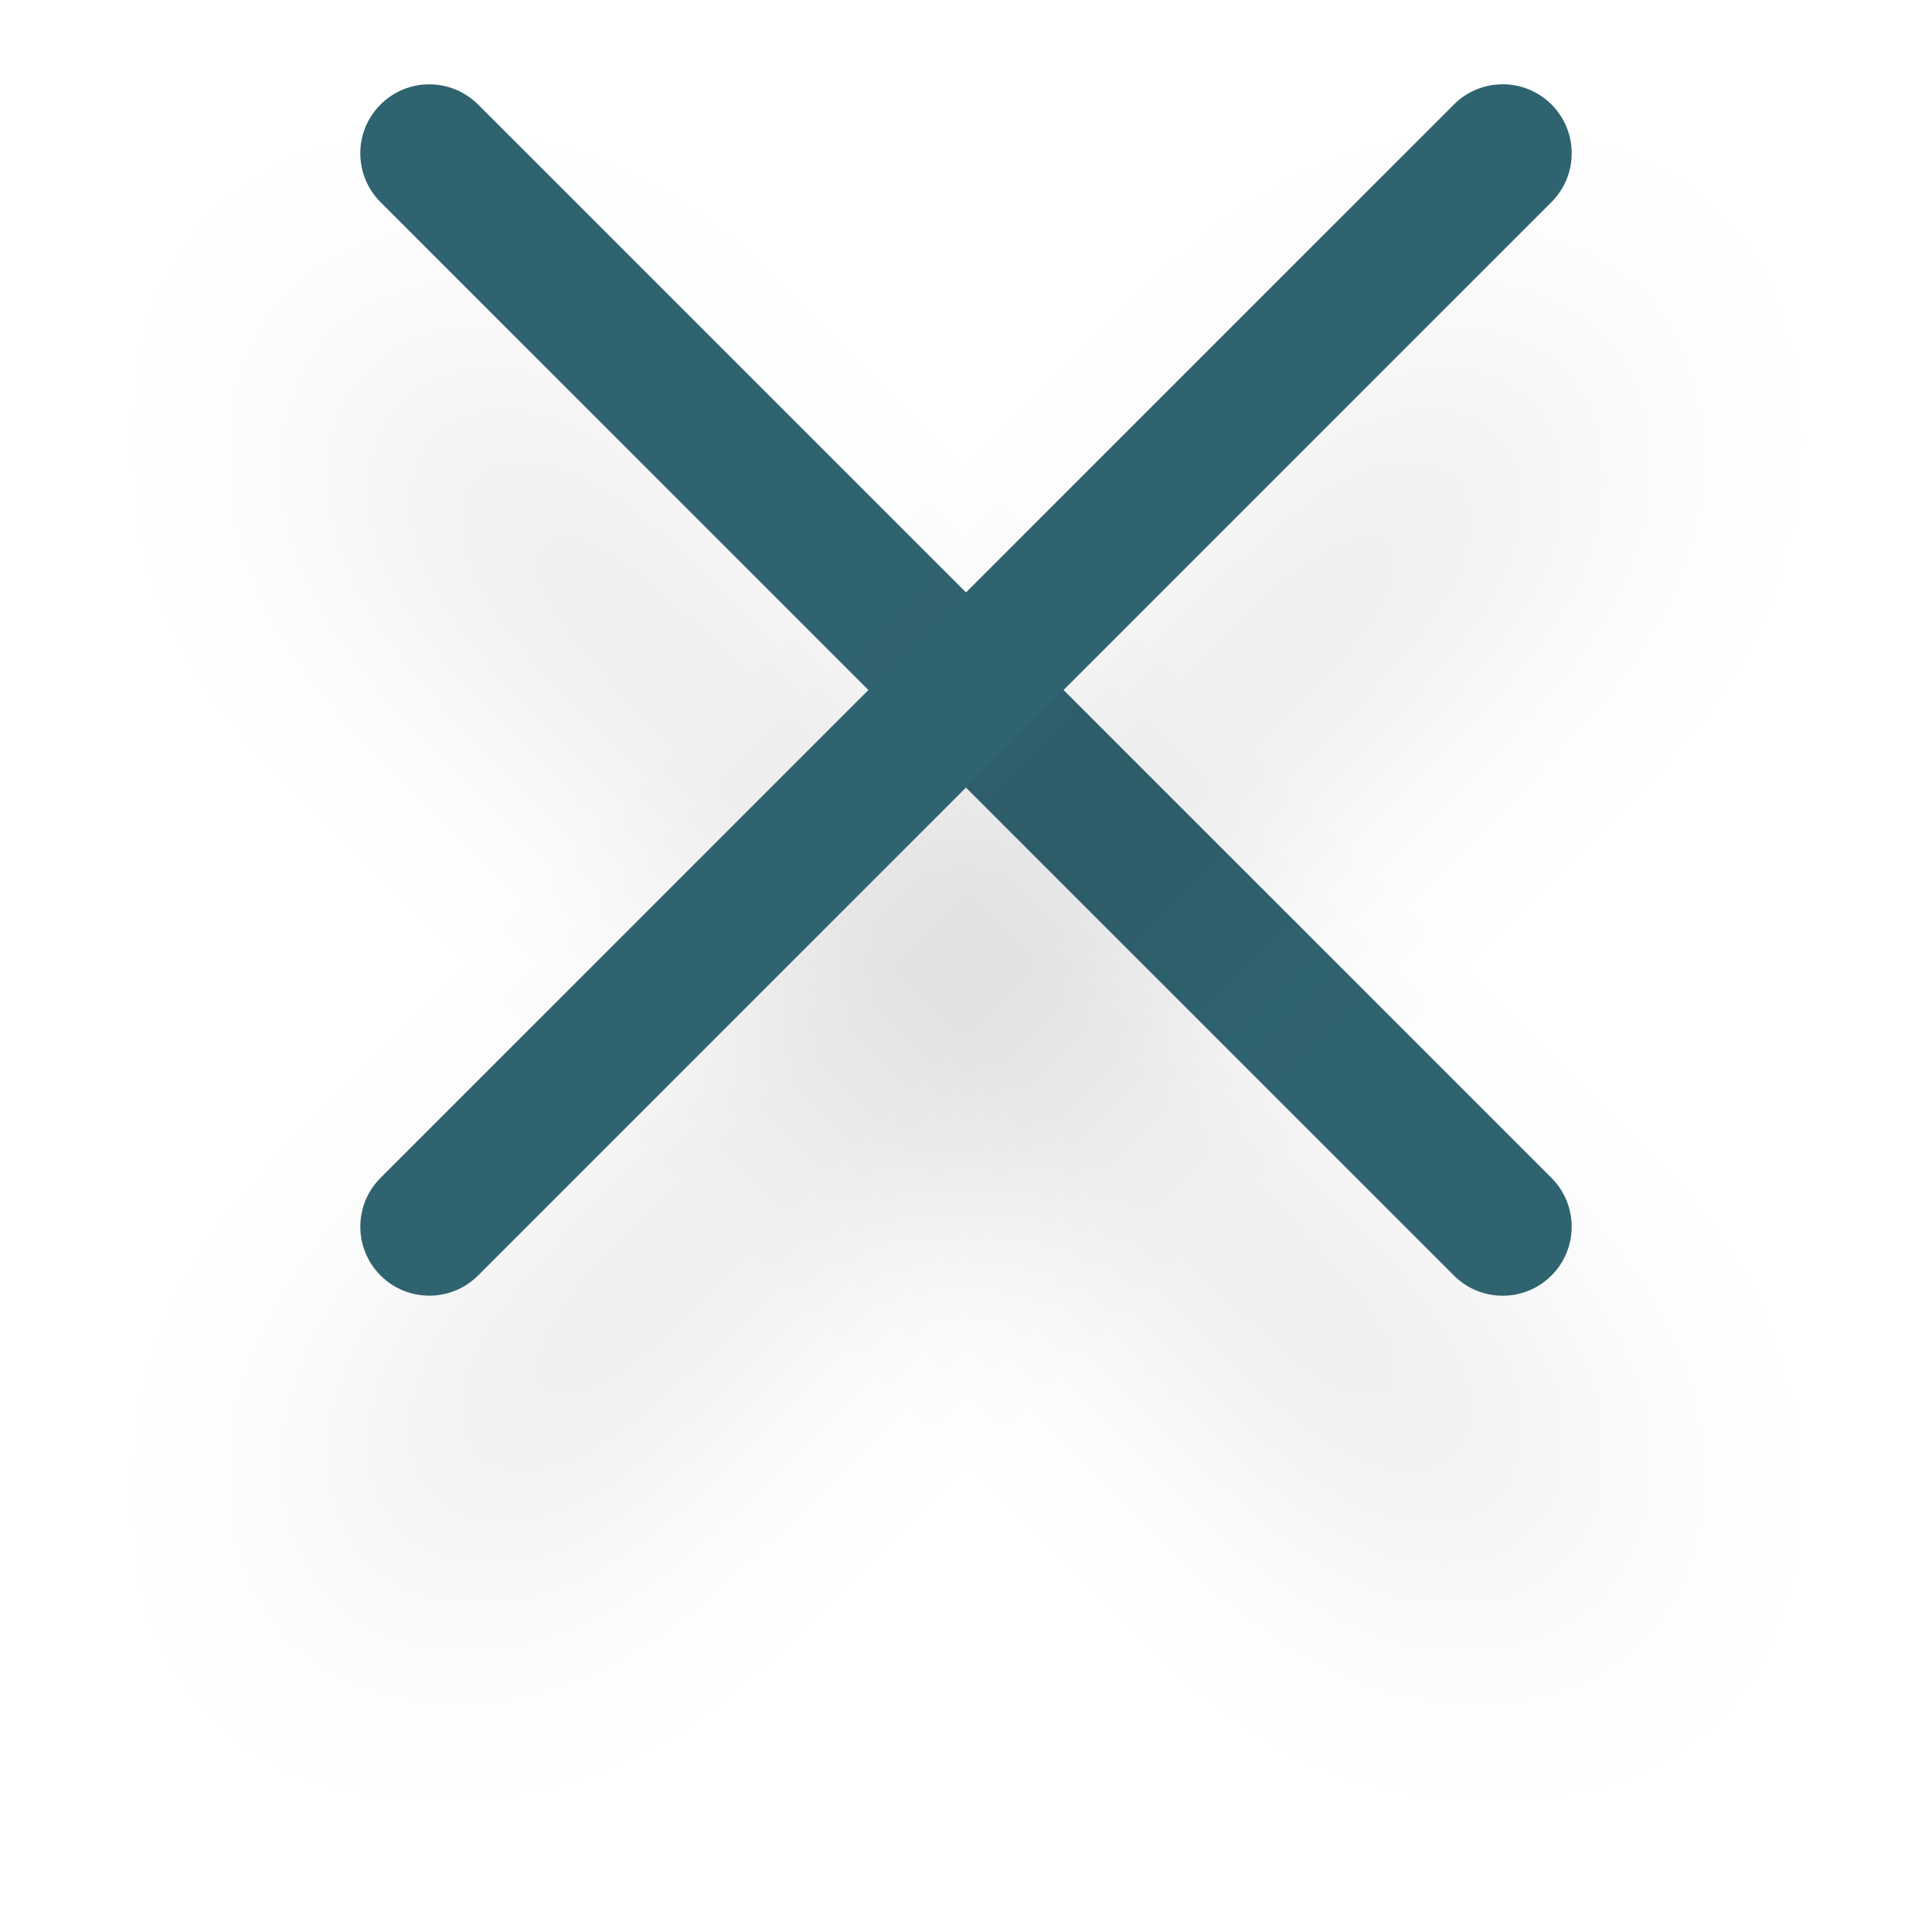
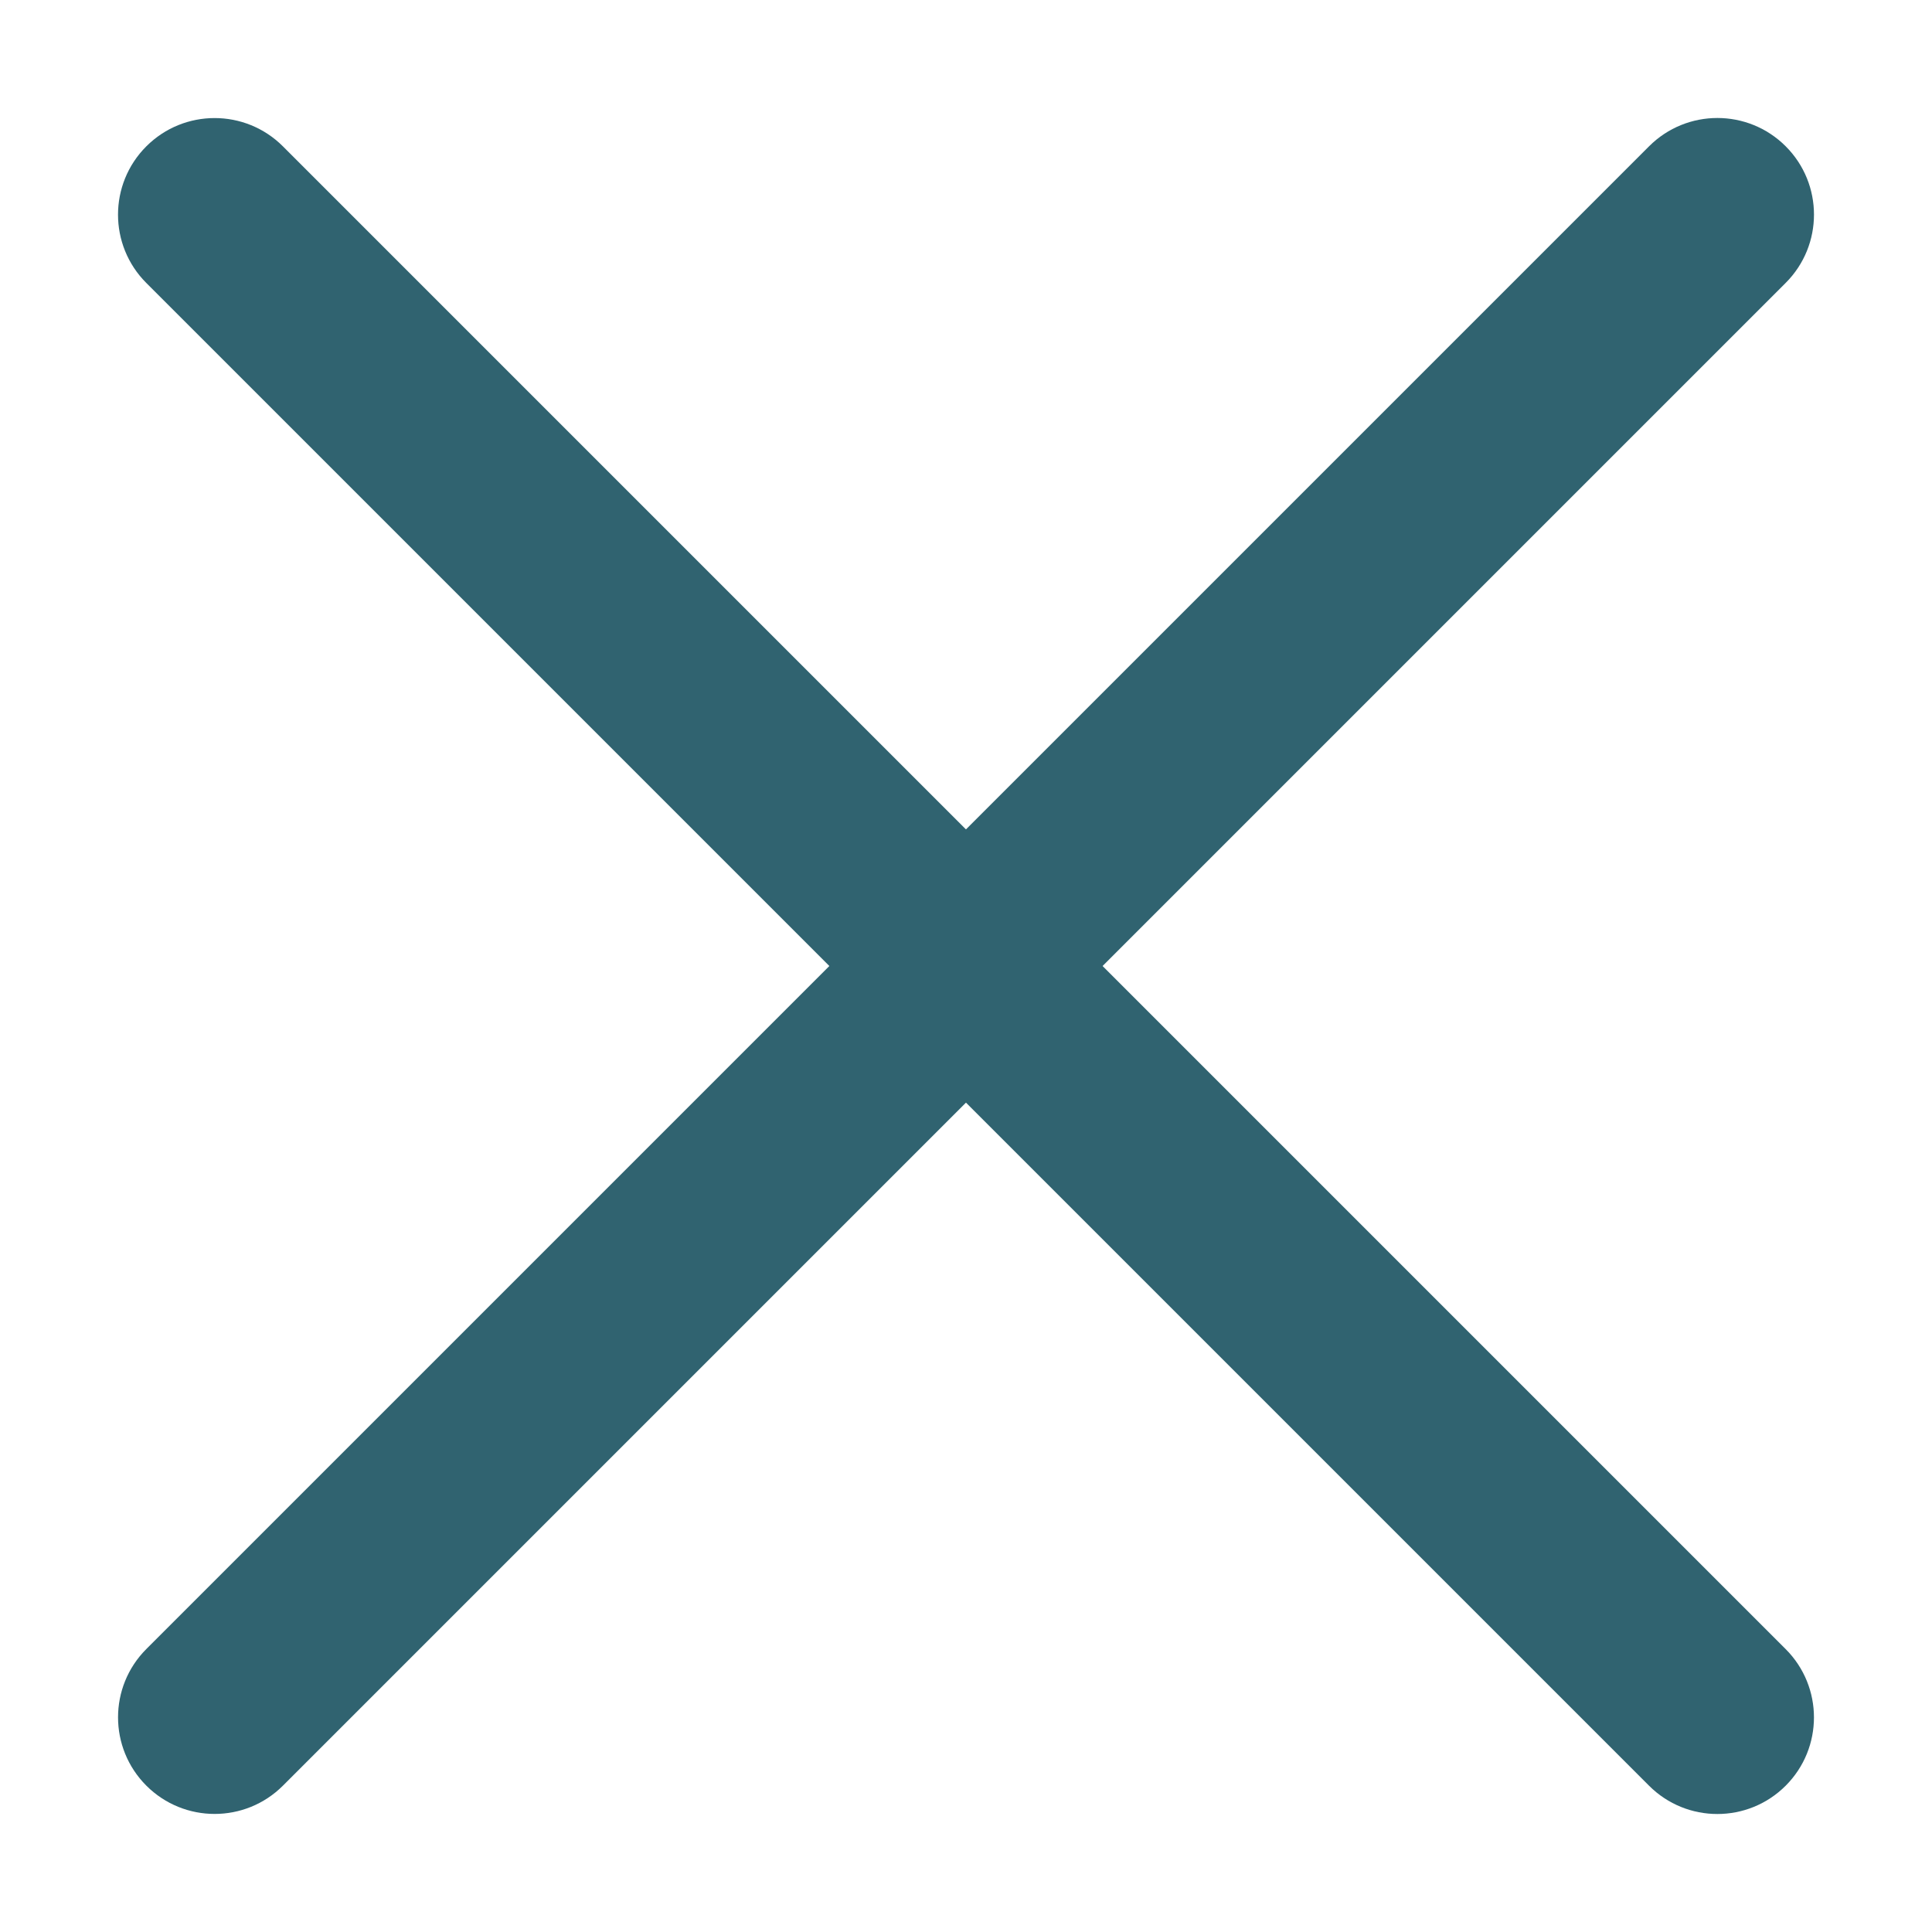
- <svg xmlns="http://www.w3.org/2000/svg" width="28" height="28" viewBox="0 0 28 28" fill="none">
-   <g filter="url(#filter0_d)">
-     <rect x="6.222" y="0.808" width="24" height="2" rx="1" transform="rotate(45 6.22192 0.807617)" fill="#306370" />
-   </g>
-   <g filter="url(#filter1_d)">
-     <rect x="4.808" y="17.778" width="24" height="2" rx="1" transform="rotate(-45 4.80762 17.7782)" fill="#306370" />
-   </g>
-   <defs>
-     <filter id="filter0_d" x="0.808" y="0.808" width="26.385" height="26.385" filterUnits="userSpaceOnUse" color-interpolation-filters="sRGB">
-       <feFlood flood-opacity="0" result="BackgroundImageFix" />
-       <feColorMatrix in="SourceAlpha" type="matrix" values="0 0 0 0 0 0 0 0 0 0 0 0 0 0 0 0 0 0 127 0" />
-       <feOffset dy="4" />
-       <feGaussianBlur stdDeviation="2" />
-       <feColorMatrix type="matrix" values="0 0 0 0 0 0 0 0 0 0 0 0 0 0 0 0 0 0 0.15 0" />
-       <feBlend mode="normal" in2="BackgroundImageFix" result="effect1_dropShadow" />
-       <feBlend mode="normal" in="SourceGraphic" in2="effect1_dropShadow" result="shape" />
-     </filter>
-     <filter id="filter1_d" x="0.808" y="0.808" width="26.385" height="26.385" filterUnits="userSpaceOnUse" color-interpolation-filters="sRGB">
-       <feFlood flood-opacity="0" result="BackgroundImageFix" />
-       <feColorMatrix in="SourceAlpha" type="matrix" values="0 0 0 0 0 0 0 0 0 0 0 0 0 0 0 0 0 0 127 0" />
-       <feOffset dy="4" />
-       <feGaussianBlur stdDeviation="2" />
-       <feColorMatrix type="matrix" values="0 0 0 0 0 0 0 0 0 0 0 0 0 0 0 0 0 0 0.15 0" />
-       <feBlend mode="normal" in2="BackgroundImageFix" result="effect1_dropShadow" />
-       <feBlend mode="normal" in="SourceGraphic" in2="effect1_dropShadow" result="shape" />
-     </filter>
-   </defs>
+ <svg xmlns="http://www.w3.org/2000/svg" width="20" height="20" viewBox="0 0 20 20" fill="none">
+   <rect x="2.222" y="0.808" width="24" height="2" rx="1" transform="rotate(45 2.22192 0.807617)" fill="#306370" />
+   <rect x="0.808" y="17.778" width="24" height="2" rx="1" transform="rotate(-45 0.807617 17.7782)" fill="#306370" />
</svg>
